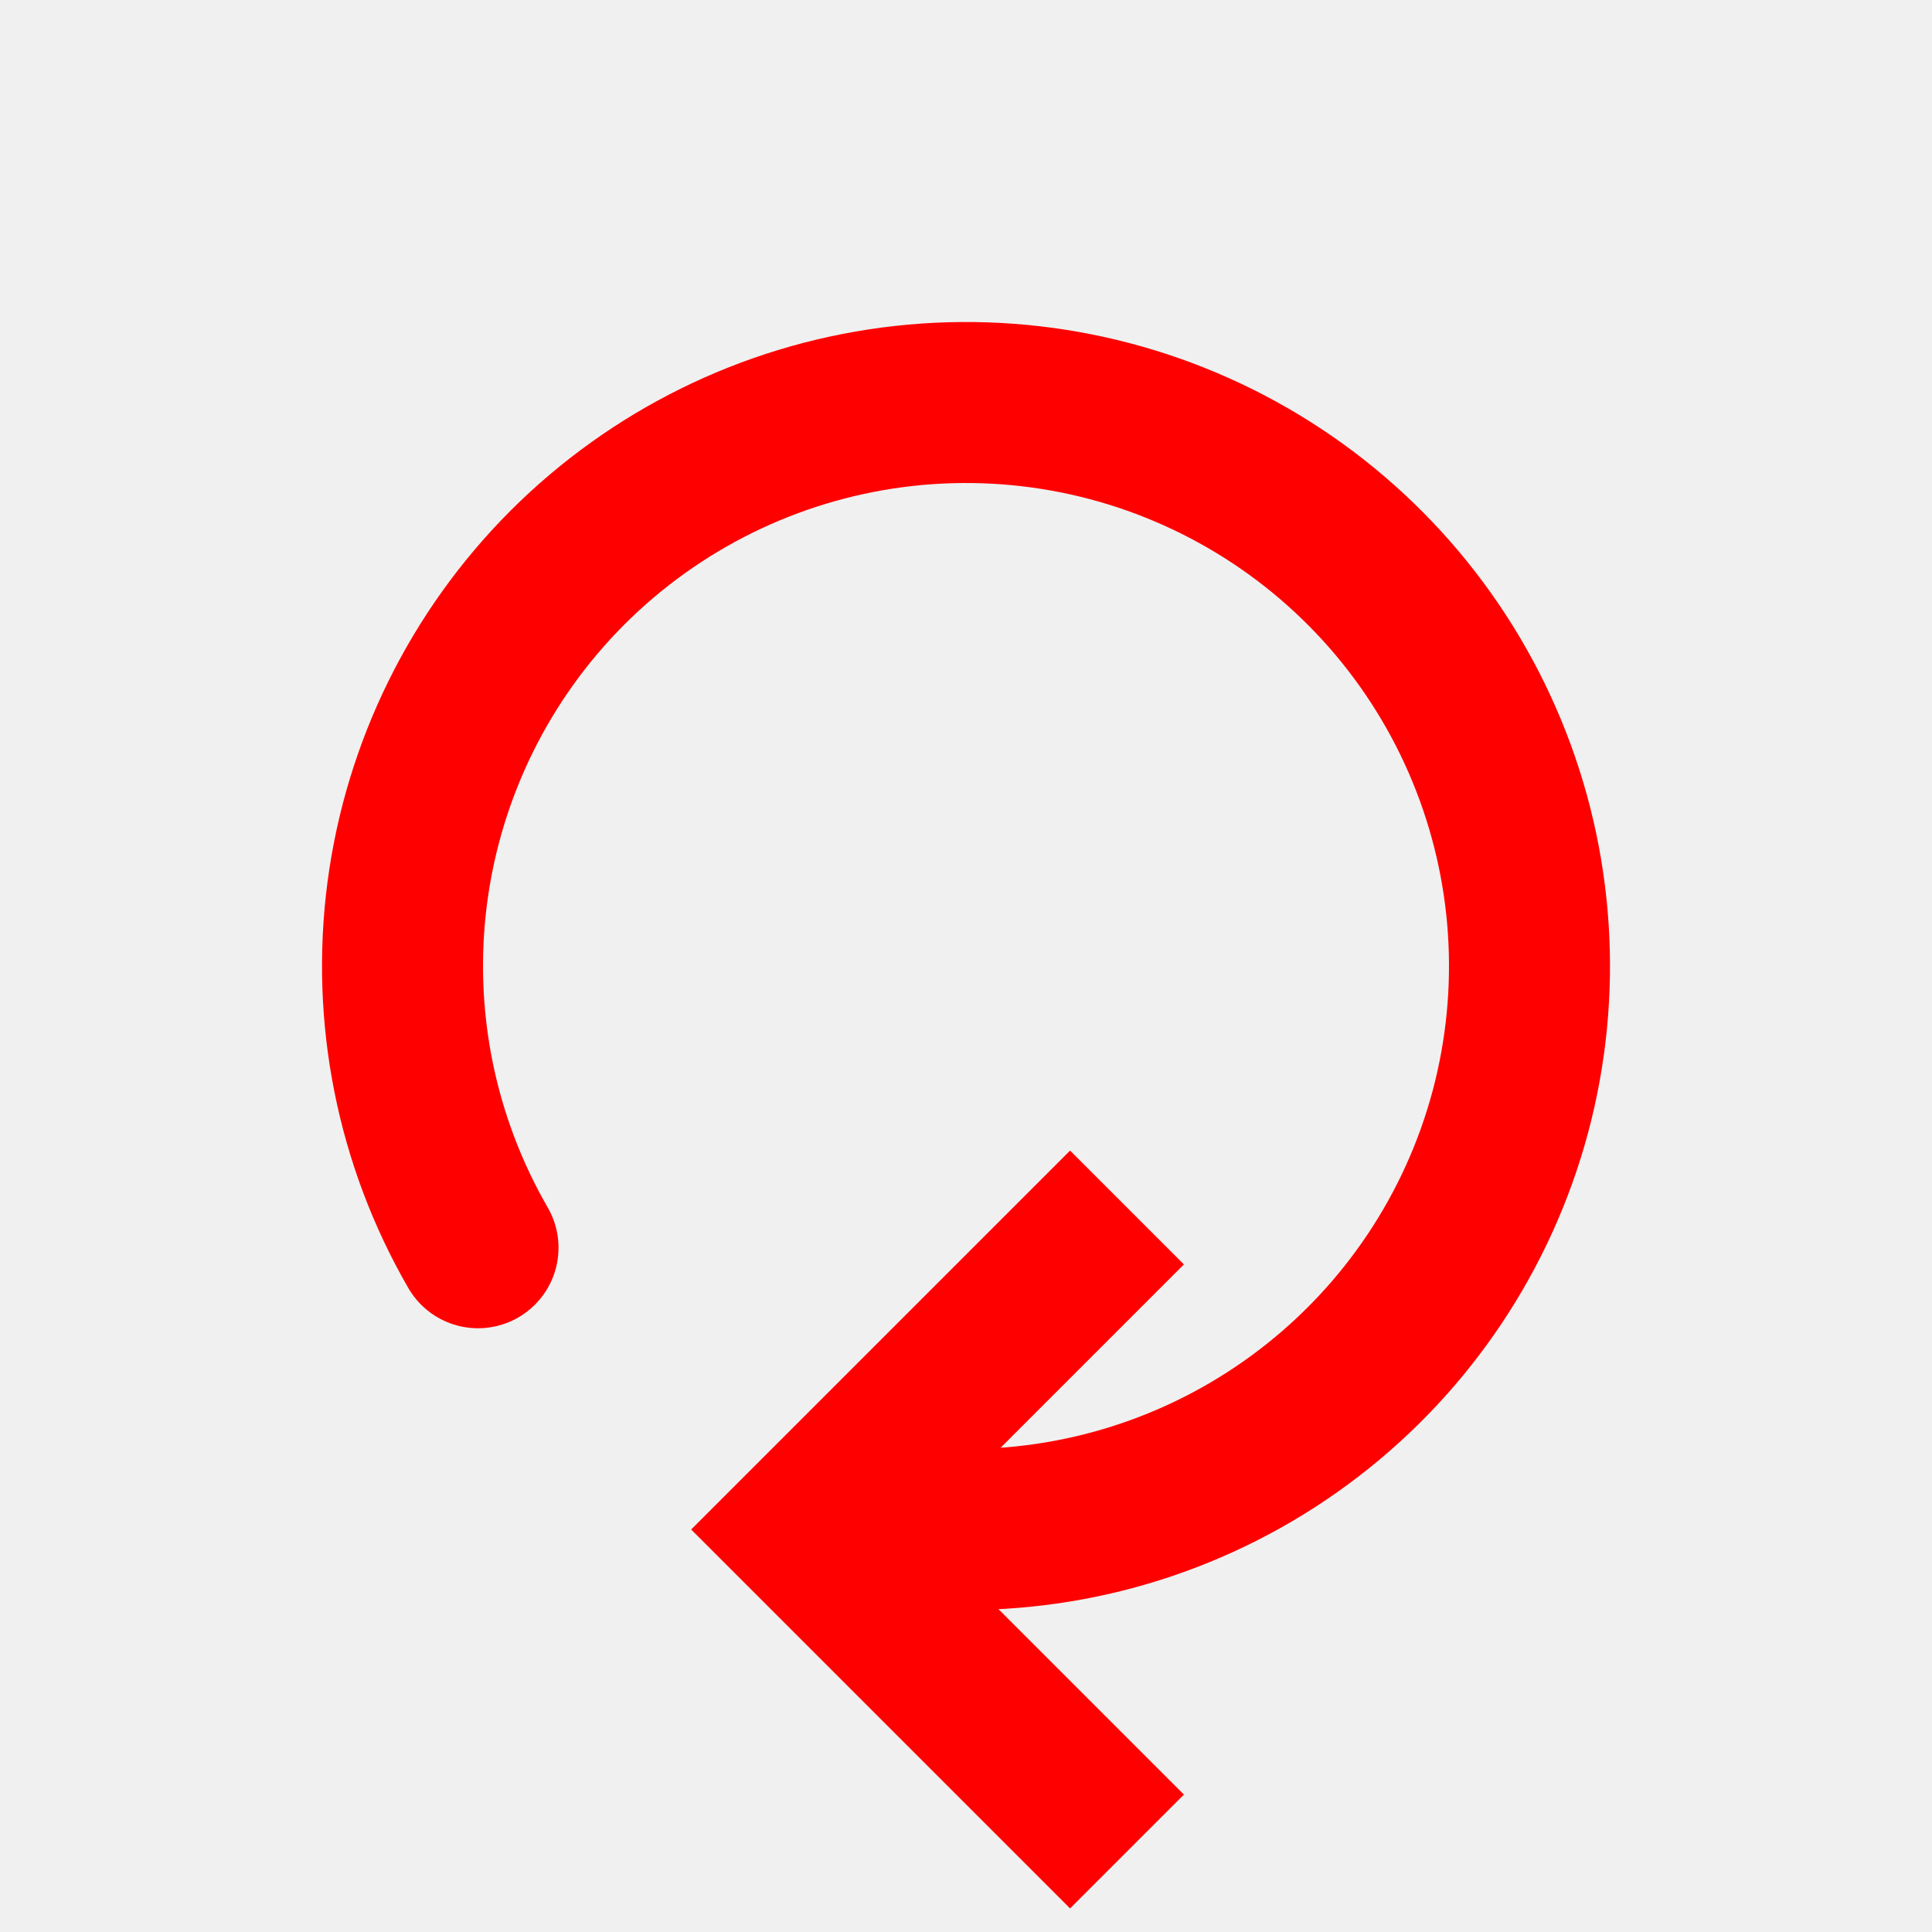
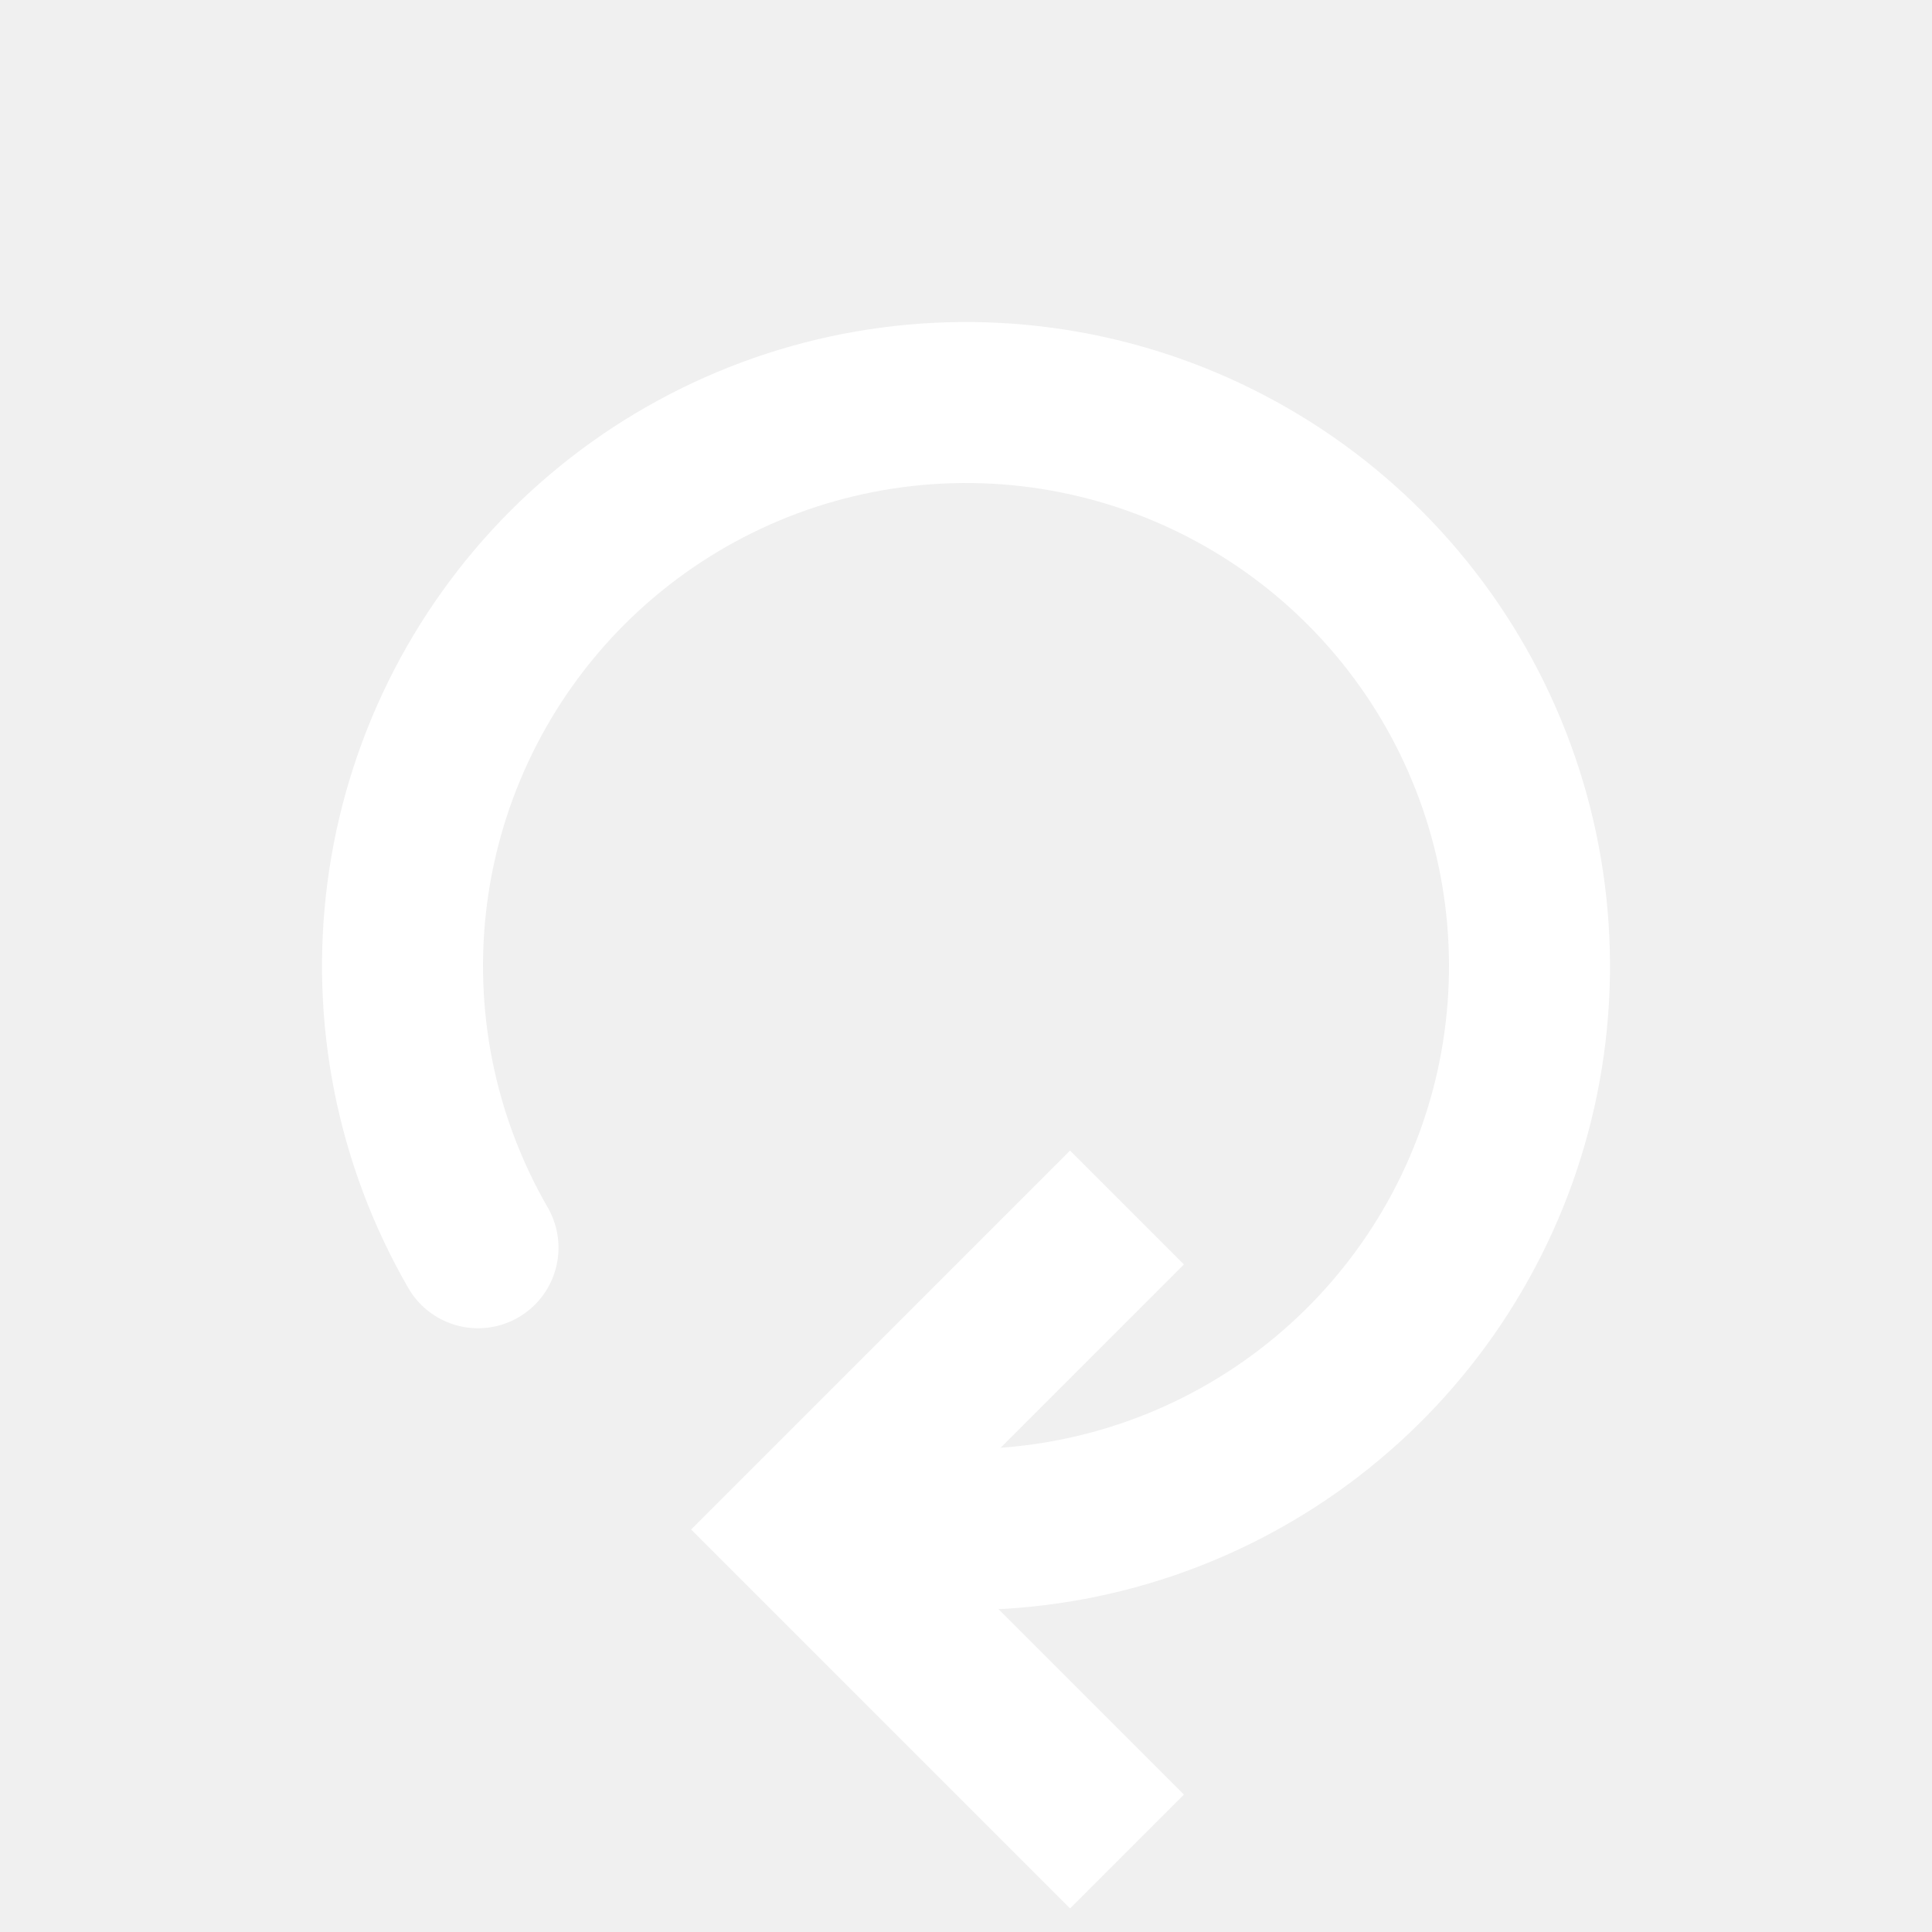
<svg xmlns="http://www.w3.org/2000/svg" width="24" height="24" viewBox="0 0 24 24" fill="none">
-   <path d="M14 15L10 19L14 23" stroke="#FF0000" stroke-width="2" />
-   <path d="M5.938 15.5C5.167 14.165 4.859 12.614 5.06 11.086C5.261 9.559 5.961 8.14 7.05 7.05C8.14 5.961 9.559 5.261 11.086 5.06C12.614 4.859 14.165 5.167 15.5 5.938C16.834 6.708 17.878 7.898 18.467 9.321C19.057 10.745 19.16 12.323 18.762 13.812C18.363 15.3 17.484 16.615 16.261 17.553C15.039 18.491 13.541 19 12 19" stroke="#FF0000" stroke-width="2" stroke-linecap="round" />
+   <path d="M14 15L10 19L14 23" stroke="white" stroke-width="2" />
+   <path d="M5.938 15.5C5.167 14.165 4.859 12.614 5.06 11.086C5.261 9.559 5.961 8.14 7.05 7.05C8.14 5.961 9.559 5.261 11.086 5.06C12.614 4.859 14.165 5.167 15.5 5.938C16.834 6.708 17.878 7.898 18.467 9.321C19.057 10.745 19.16 12.323 18.762 13.812C18.363 15.3 17.484 16.615 16.261 17.553C15.039 18.491 13.541 19 12 19" stroke="white" stroke-width="2" stroke-linecap="round" />
</svg>
